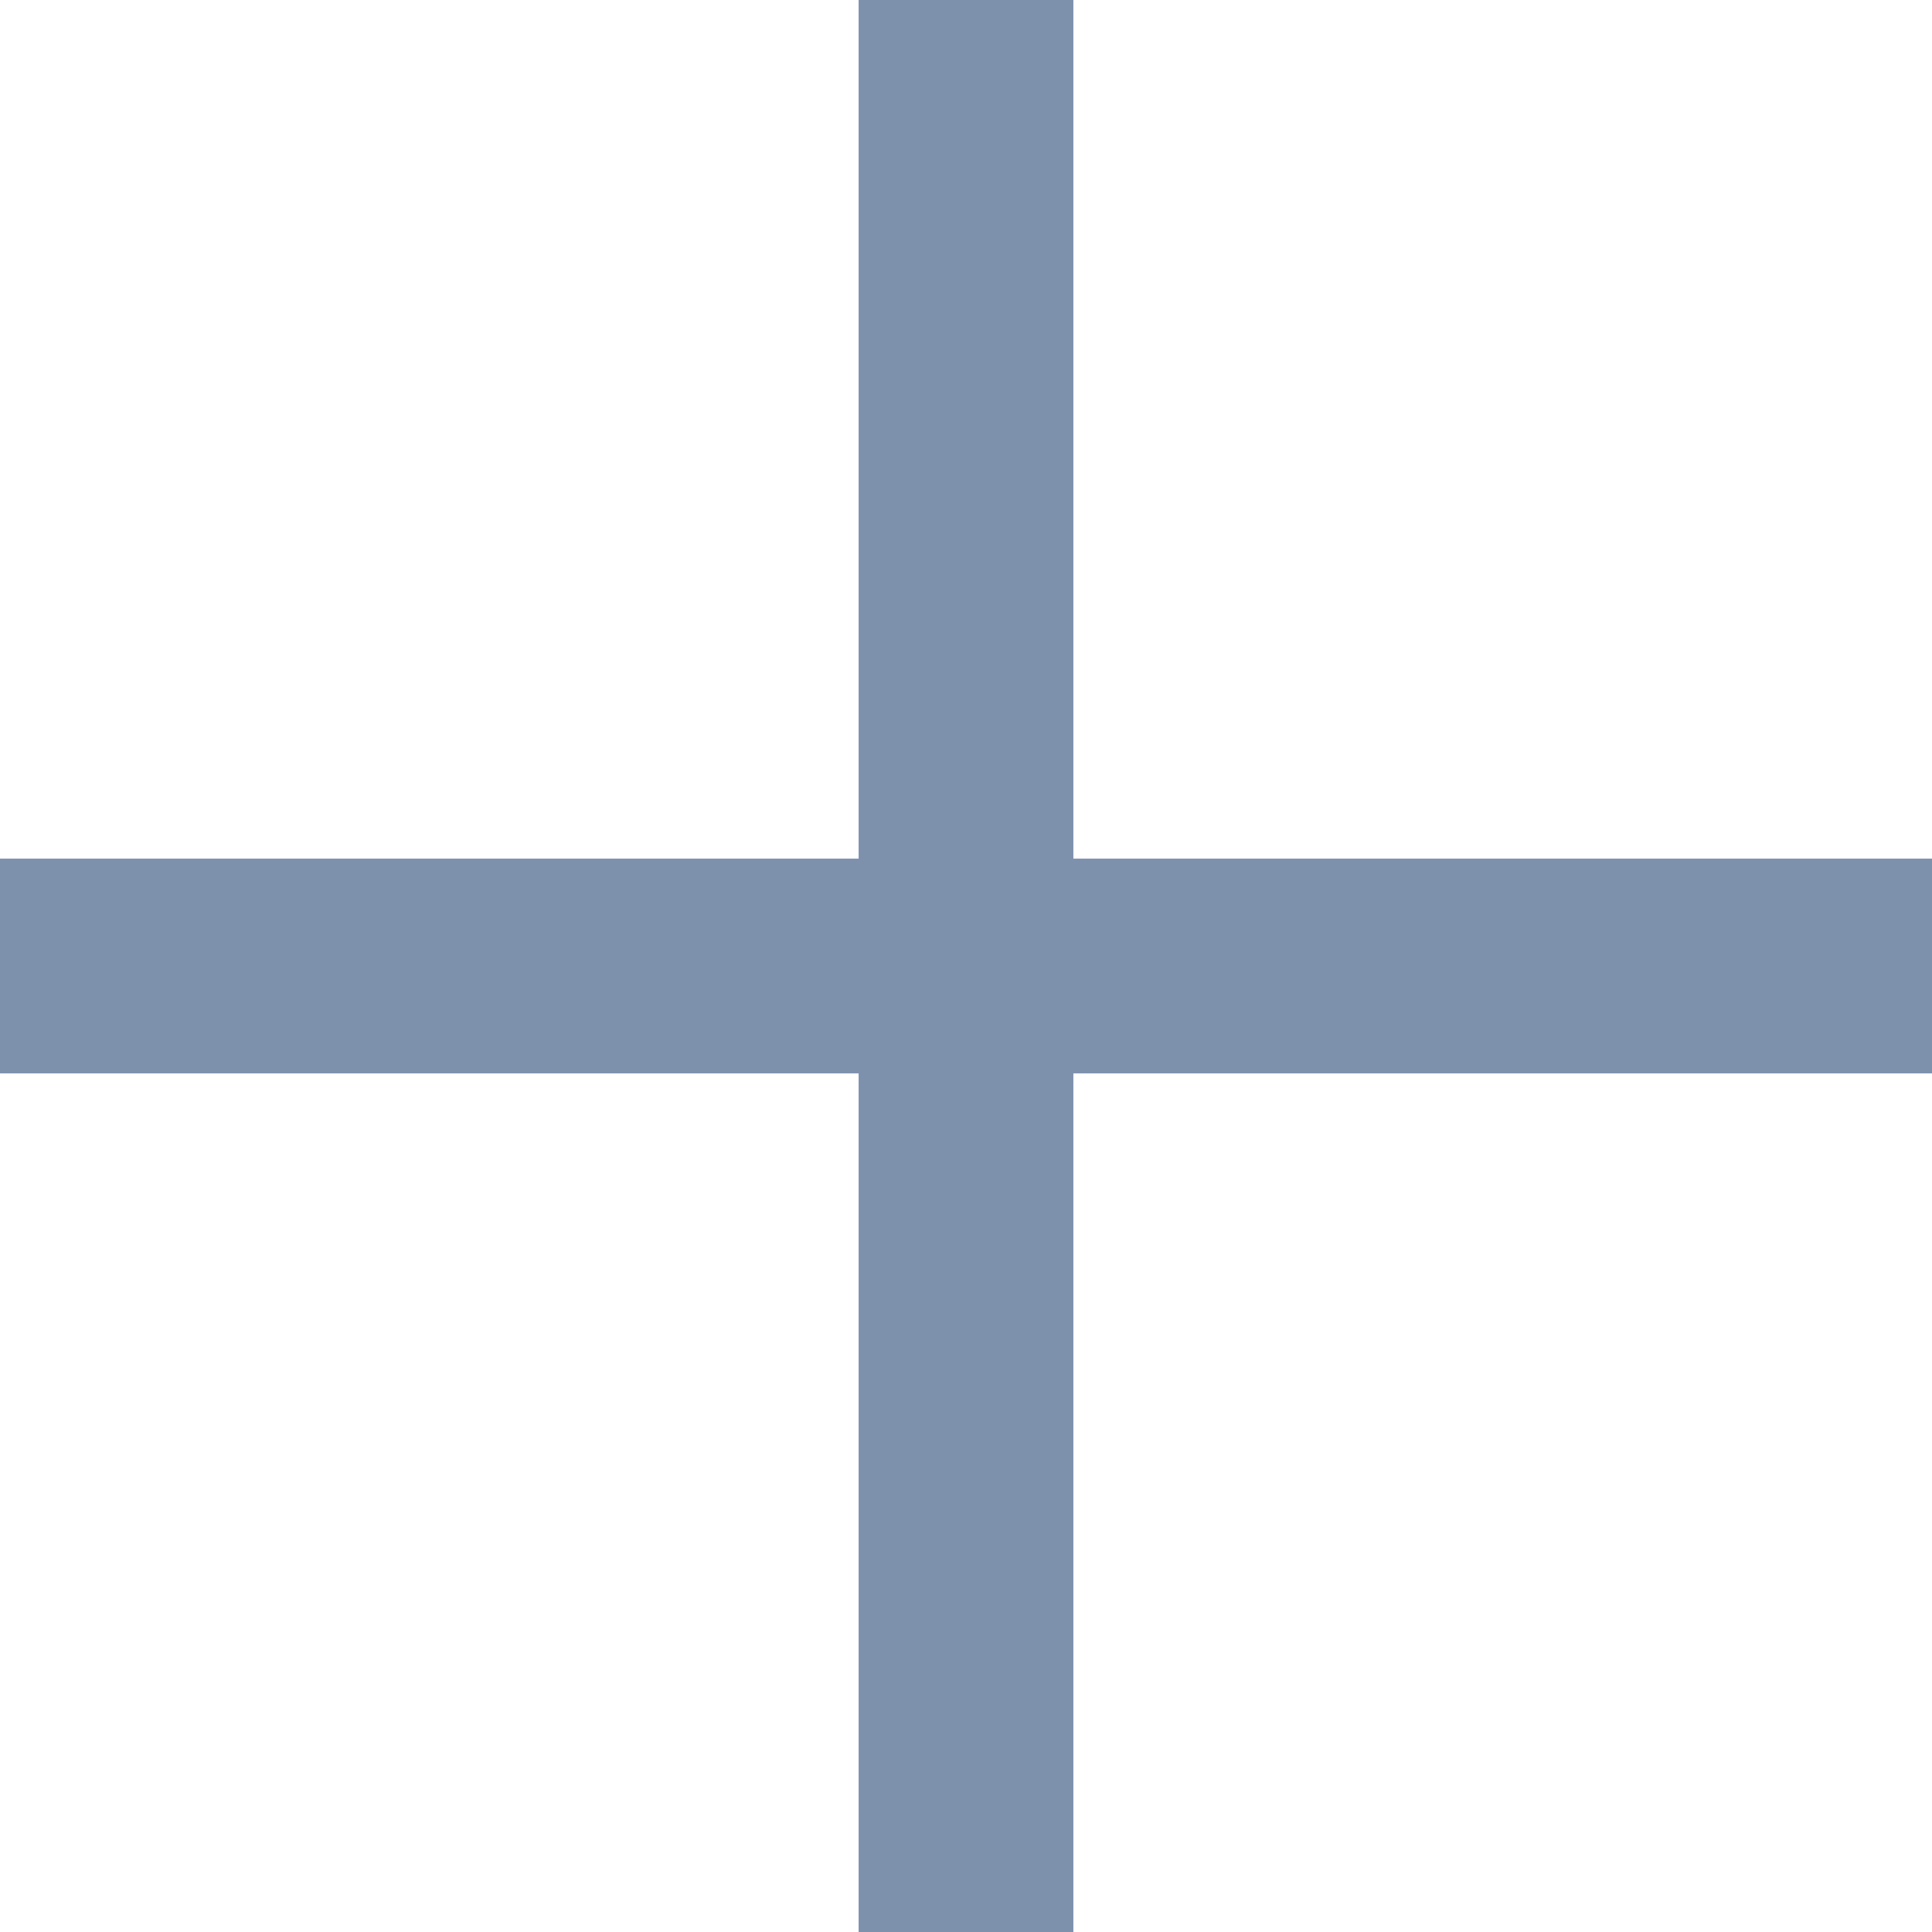
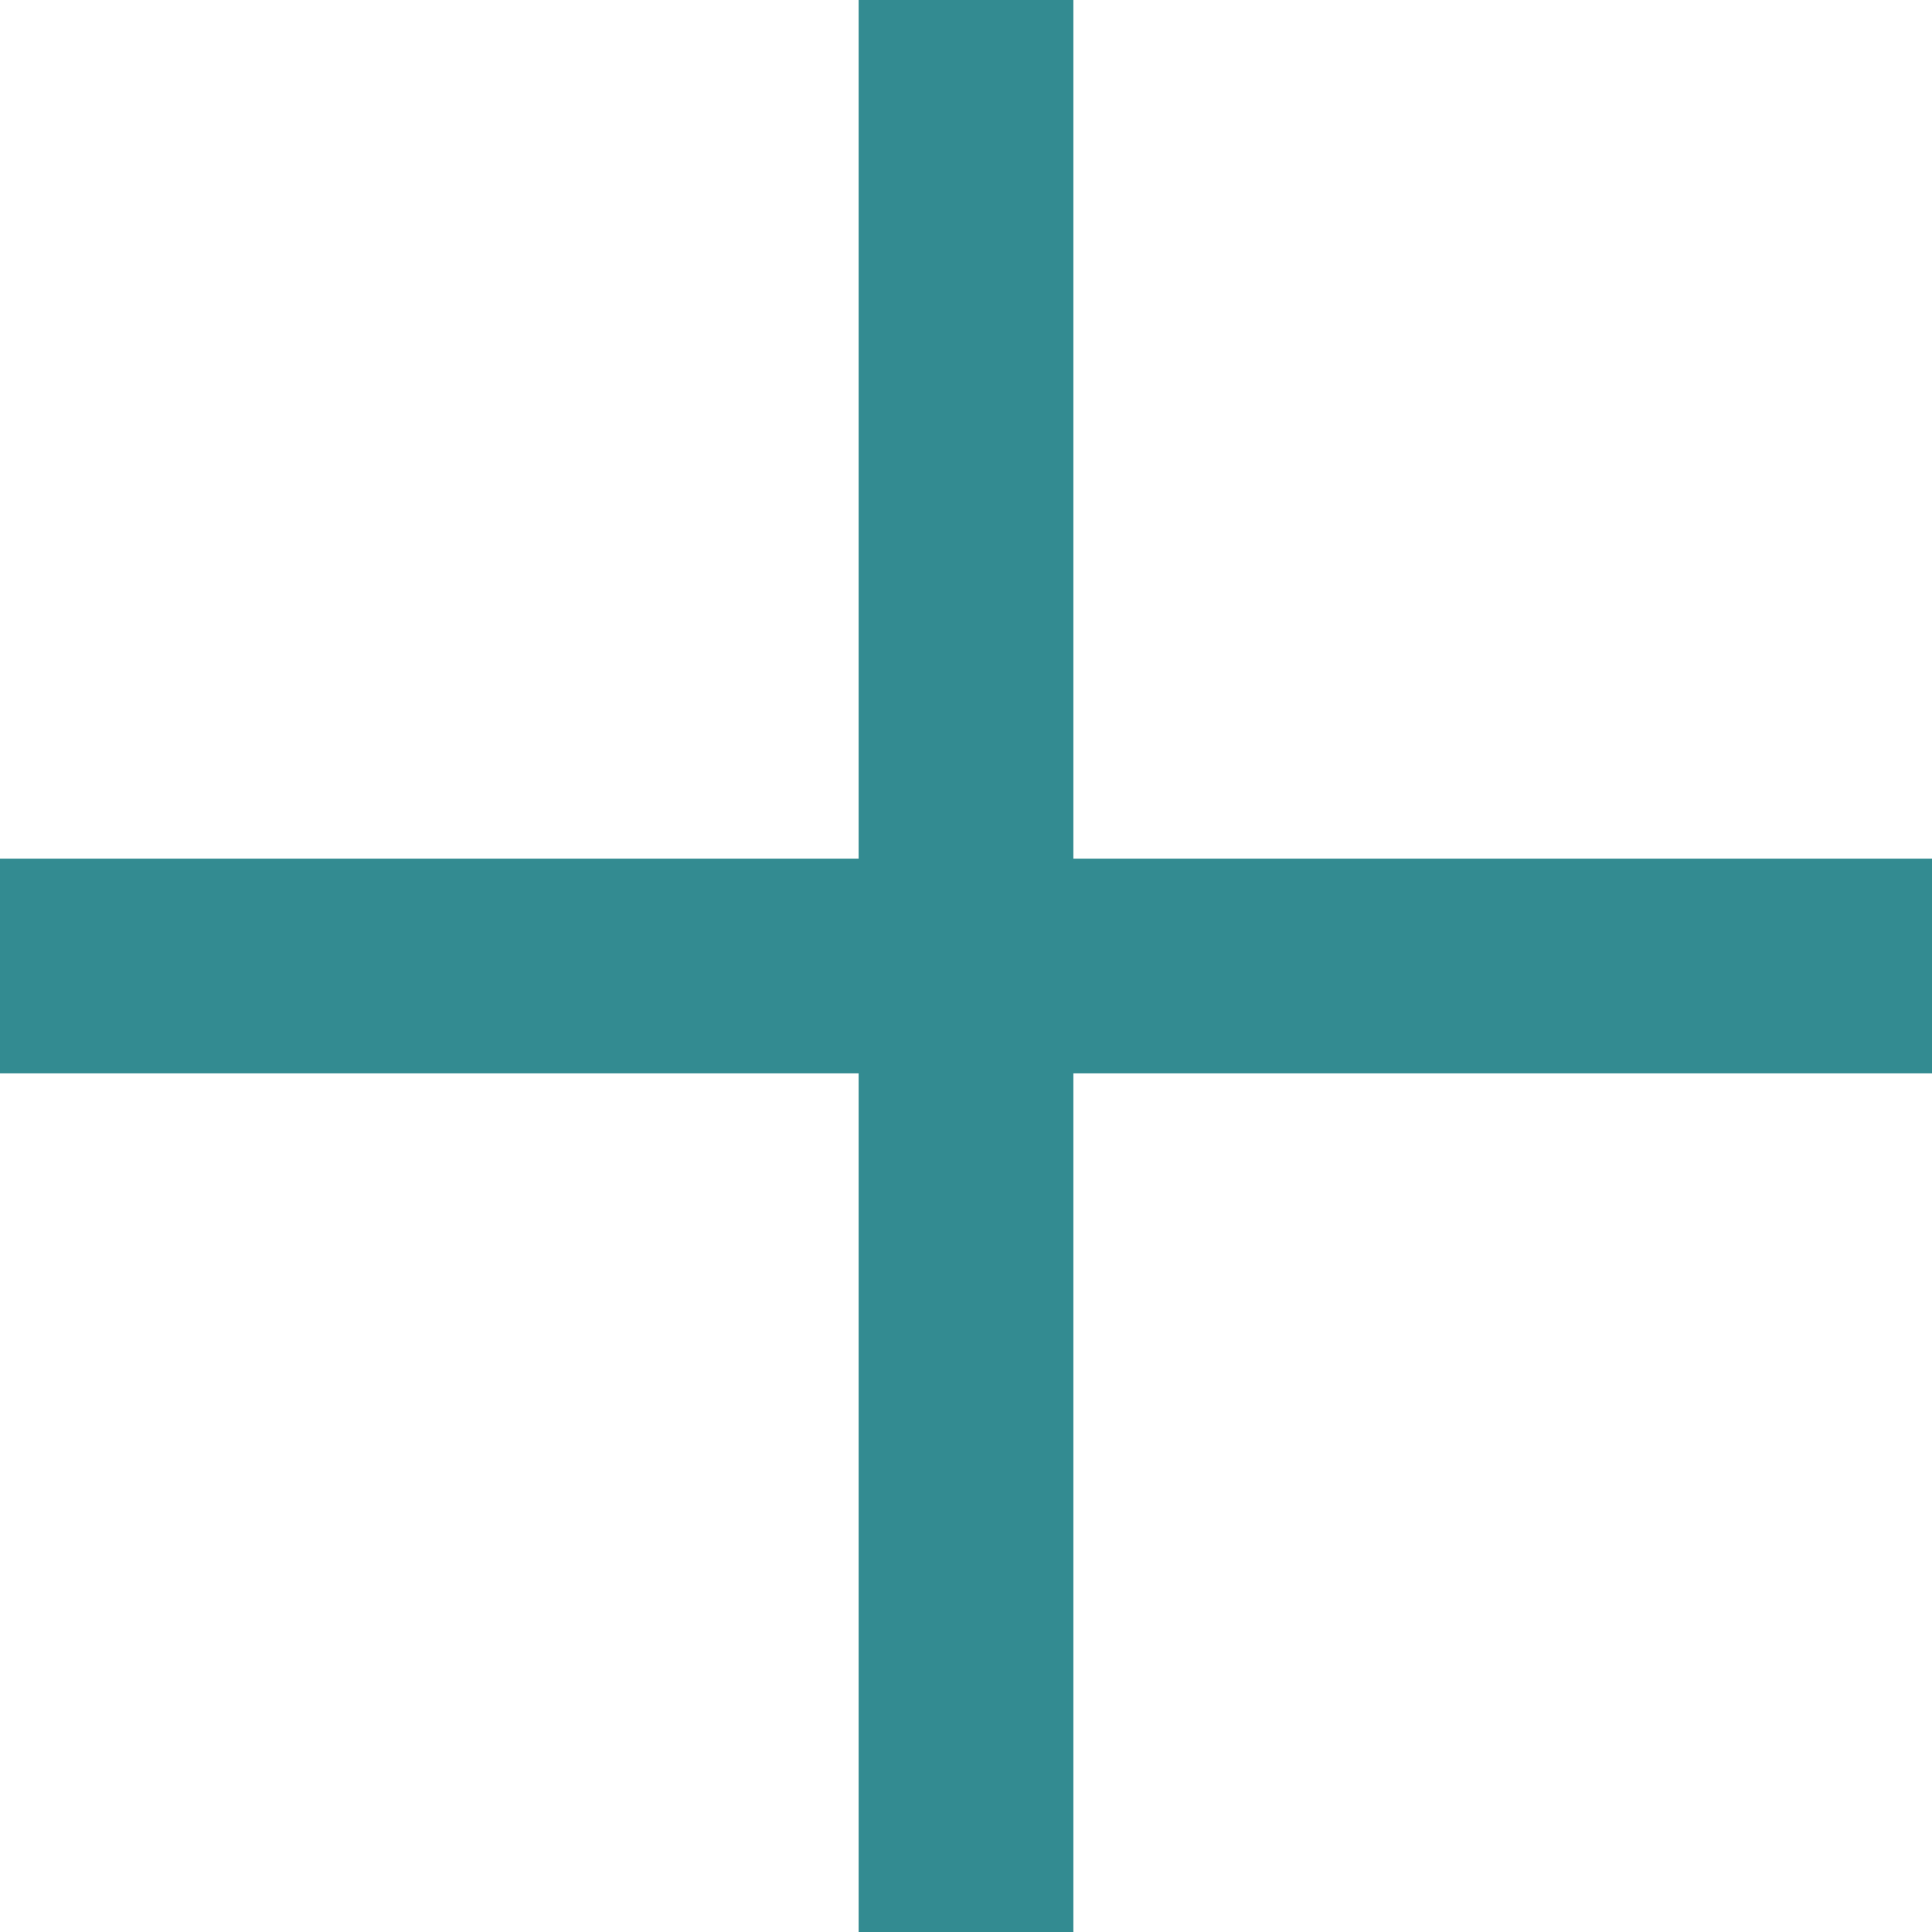
<svg xmlns="http://www.w3.org/2000/svg" width="14px" height="14px" viewBox="0 0 14 14" version="1.1">
  <defs />
  <g id="Page-1" stroke="none" stroke-width="1" fill="none" fill-rule="evenodd">
-     <g id="icon_plus" fill="#7D90AC">
+     <g id="icon_plus" fill="#338B91">
      <rect id="Rectangle-186" x="0" y="6.222" width="14" height="1.556" />
      <path d="M7.778,5.95555131e-16 L7.778,14 L6.222,14 L6.222,0 L7.778,5.95555131e-16 L7.778,5.95555131e-16 Z" id="Rectangle-186-Copy" />
    </g>
  </g>
</svg>
